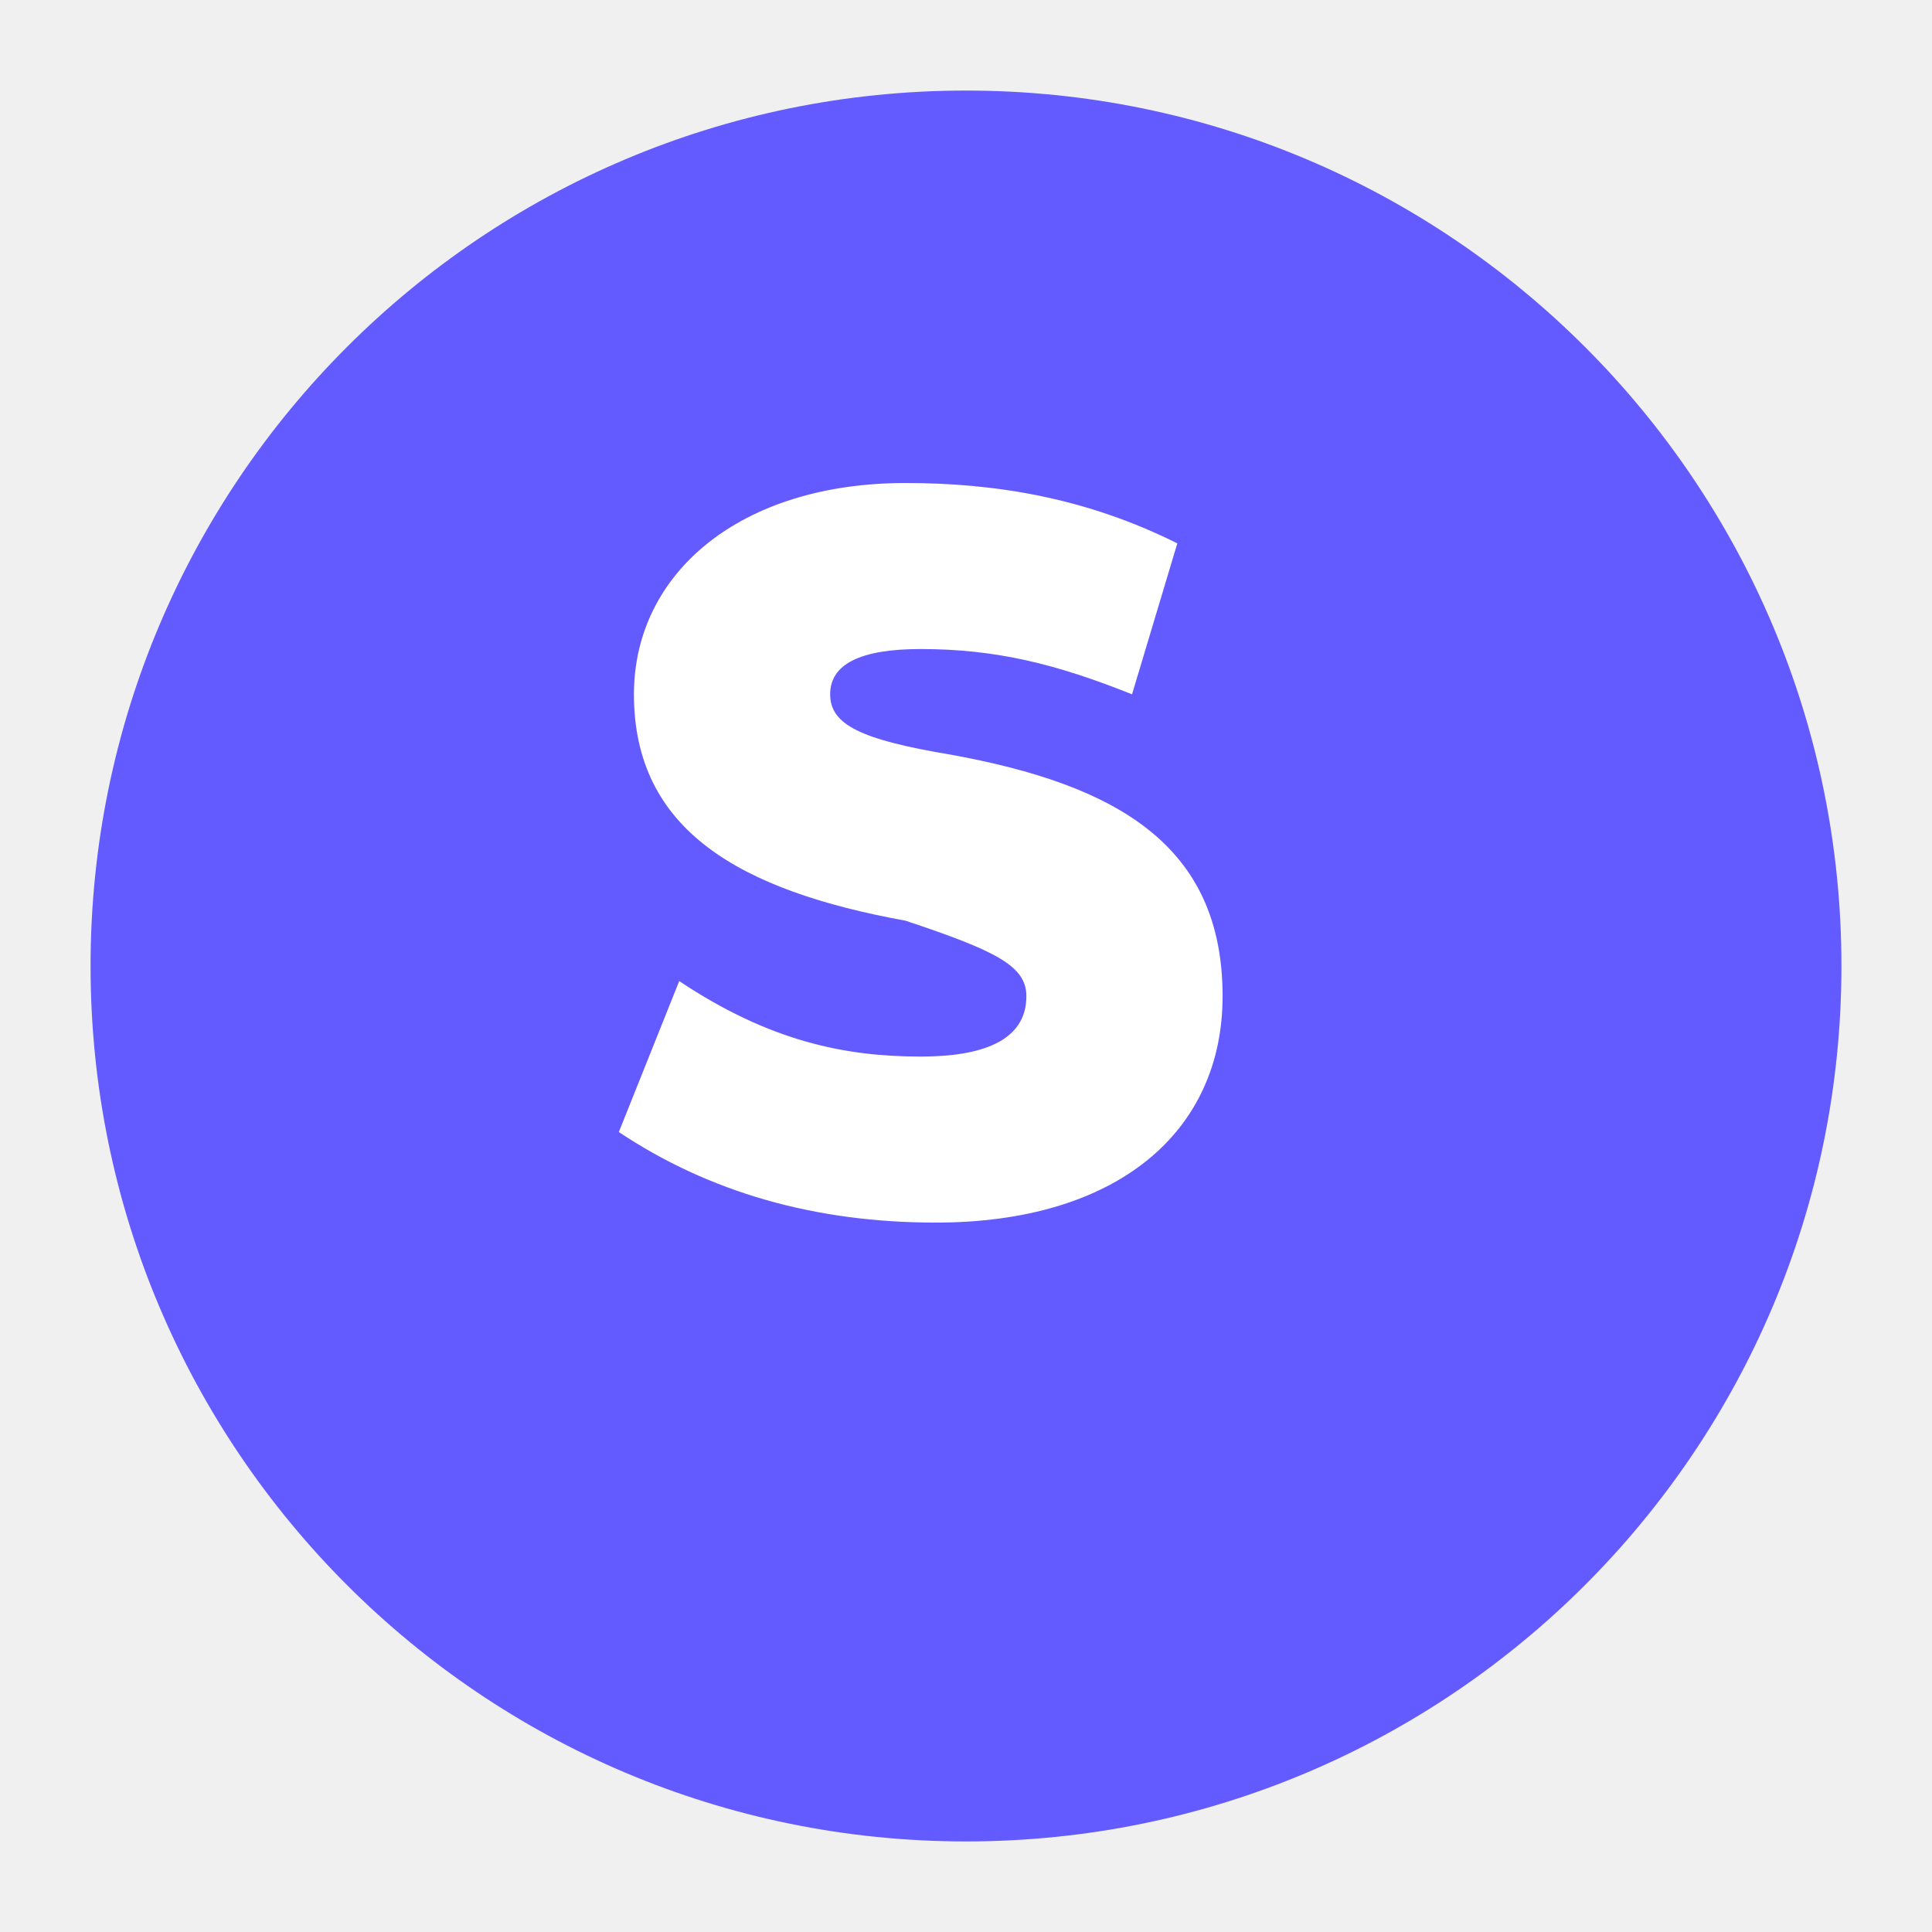
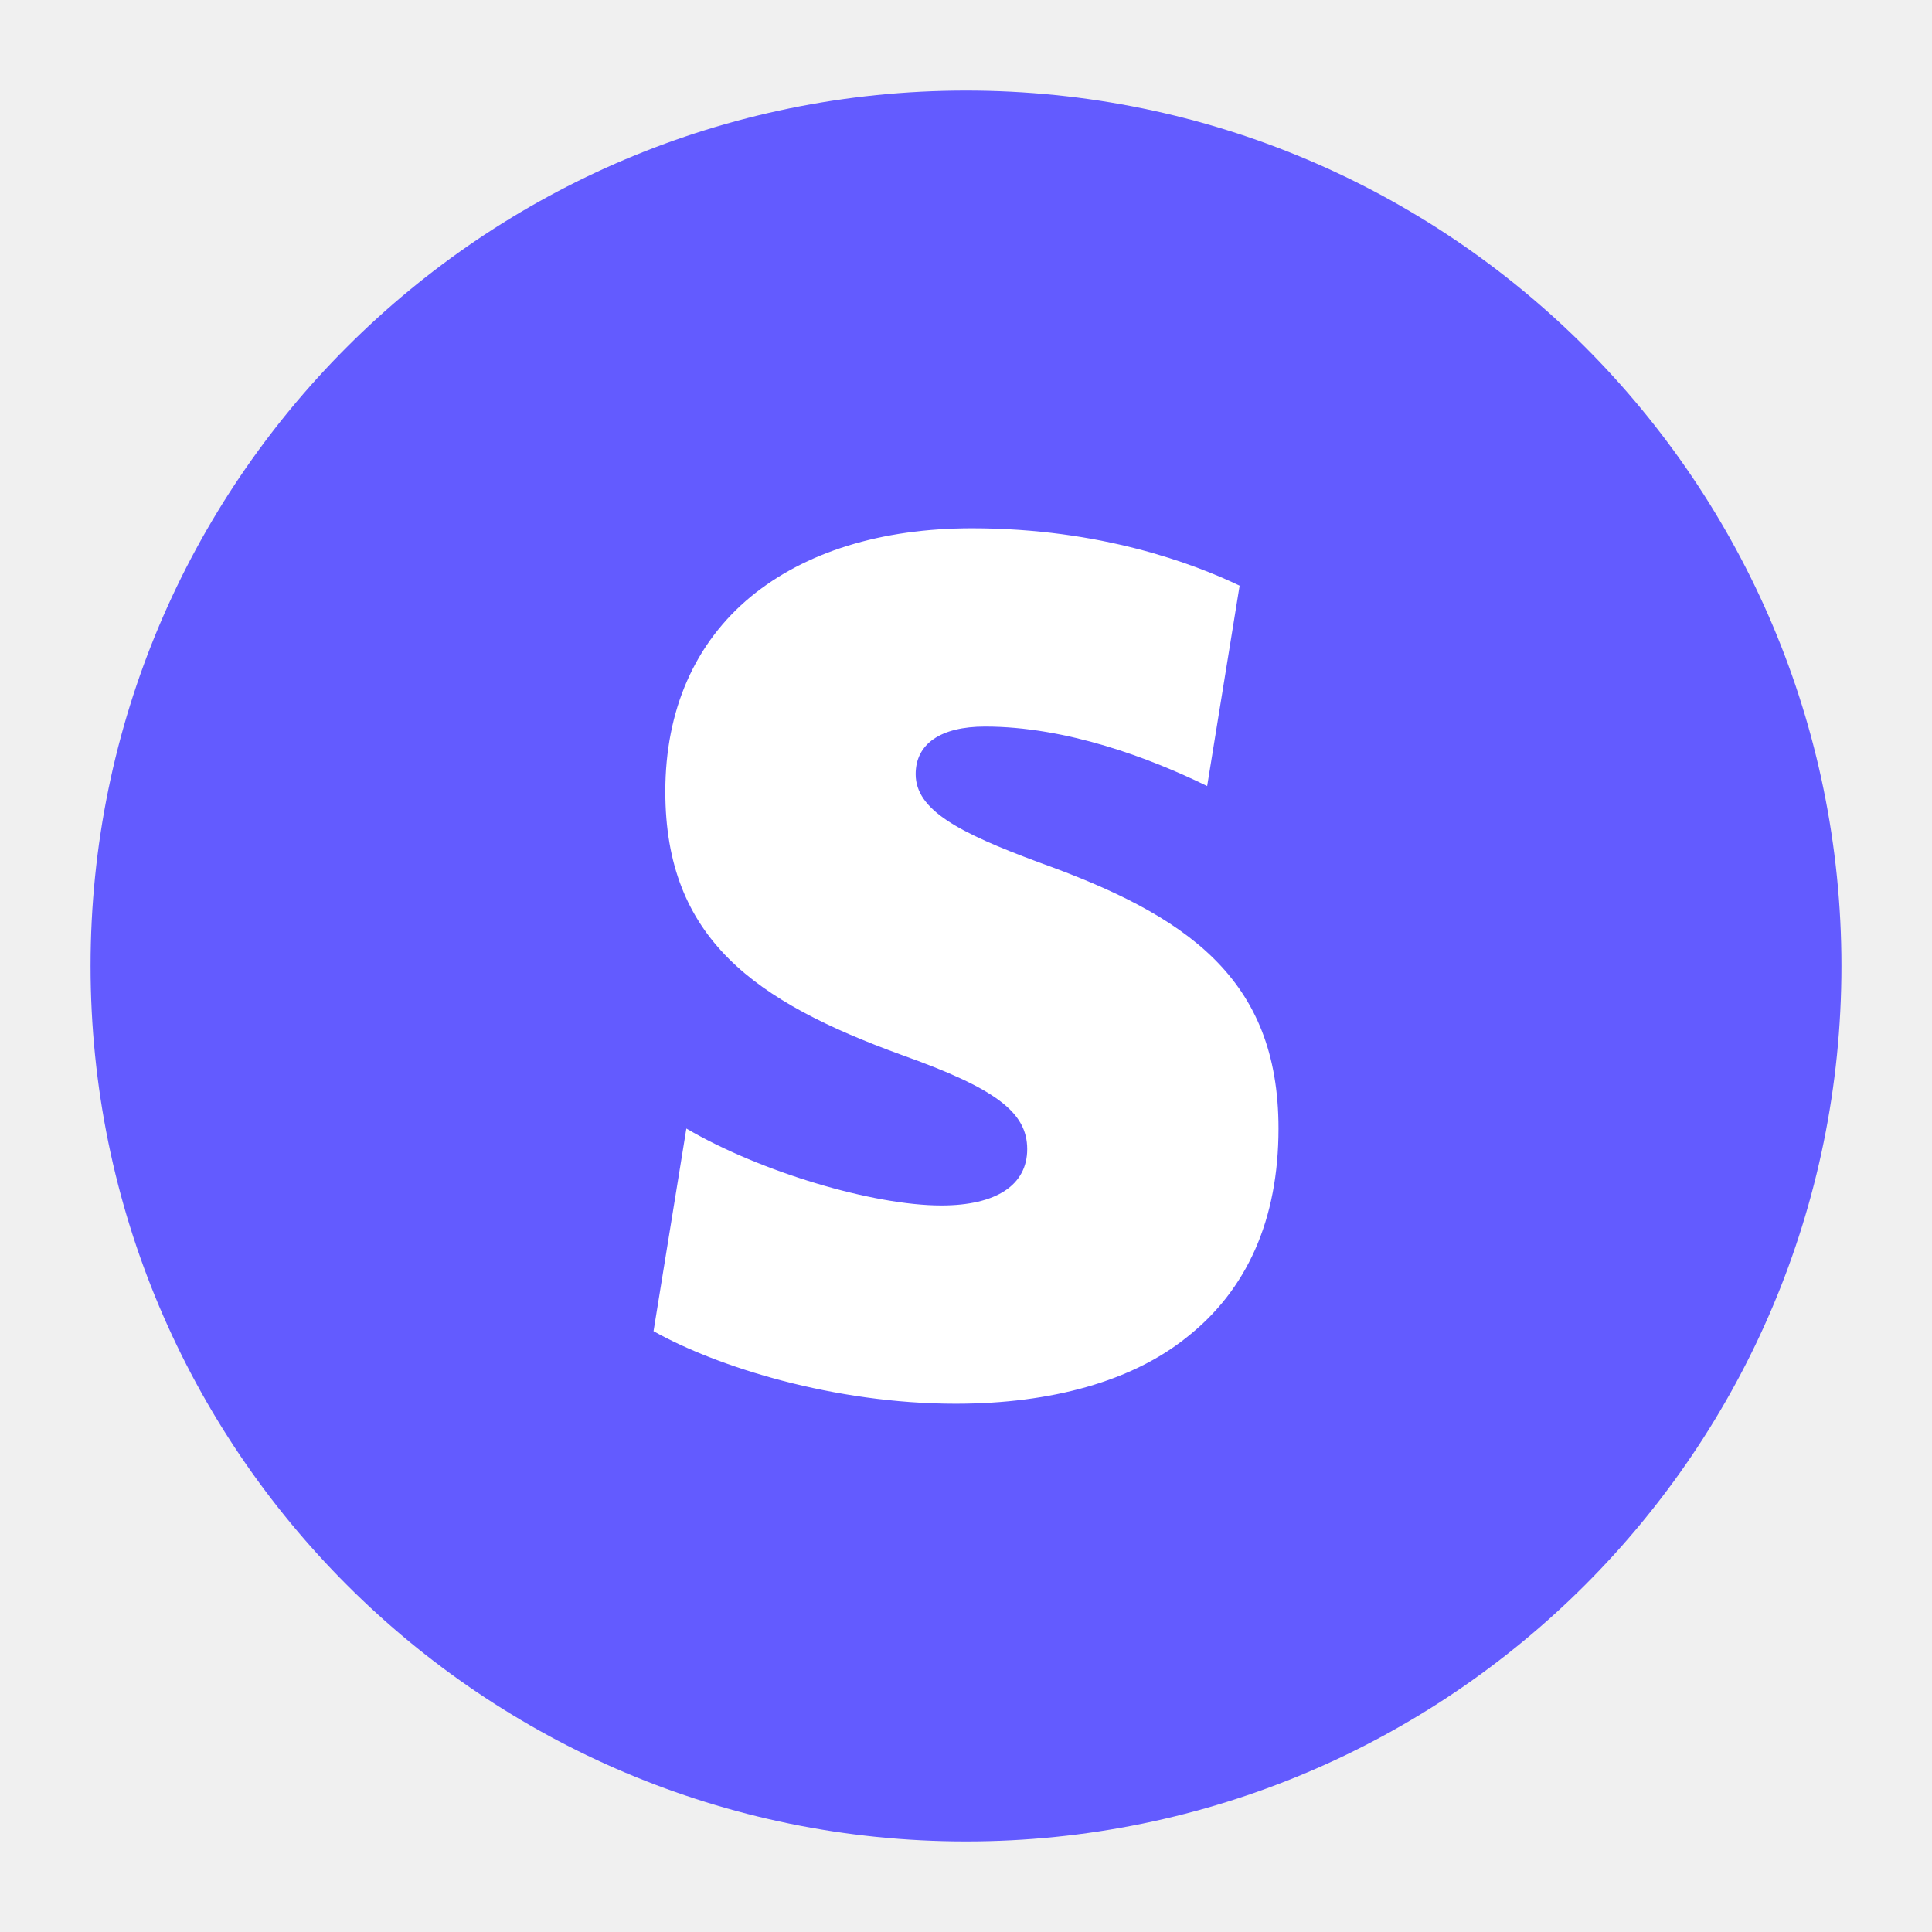
<svg xmlns="http://www.w3.org/2000/svg" viewBox="0 0 128 128" role="img" aria-label="Stripe">
  <circle cx="64" cy="64" r="58" fill="#635BFF" />
-   <path fill="#fff" d="M42 46c0-8 7-14 18-14 6 0 12 1 18 4l-3 10c-5-2-9-3-14-3-4 0-6 1-6 3 0 2 2 3 8 4 11 2 18 6 18 16 0 9-7 15-19 15-8 0-15-2-21-6l4-10c6 4 11 5 16 5 4 0 7-1 7-4 0-2-2-3-8-5-11-2-18-6-18-15z" />
+   <g fill="#FFFFFF" transform="translate(35 35) scale(2.416667)">
+     <path d="M13.976 9.15c-2.172-.806-3.356-1.426-3.356-2.409 0-.831.683-1.305 1.901-1.305 2.227 0 4.515.858 6.09 1.631l.89-5.494C18.252.975 15.697 0 12.165 0 9.667 0 7.589.654 6.104 1.872 4.56 3.147 3.757 4.992 3.757 7.218c0 4.039 2.467 5.76 6.476 7.219 2.585.92 3.445 1.574 3.445 2.583 0 .98-.84 1.545-2.354 1.545-1.875 0-4.965-.921-6.99-2.109l-.9 5.555C5.175 22.99 8.385 24 11.714 24c2.641 0 4.843-.624 6.328-1.813 1.664-1.305 2.525-3.236 2.525-5.732 0-4.128-2.524-5.851-6.594-7.305h.003z" />
+   </g>
</svg>
